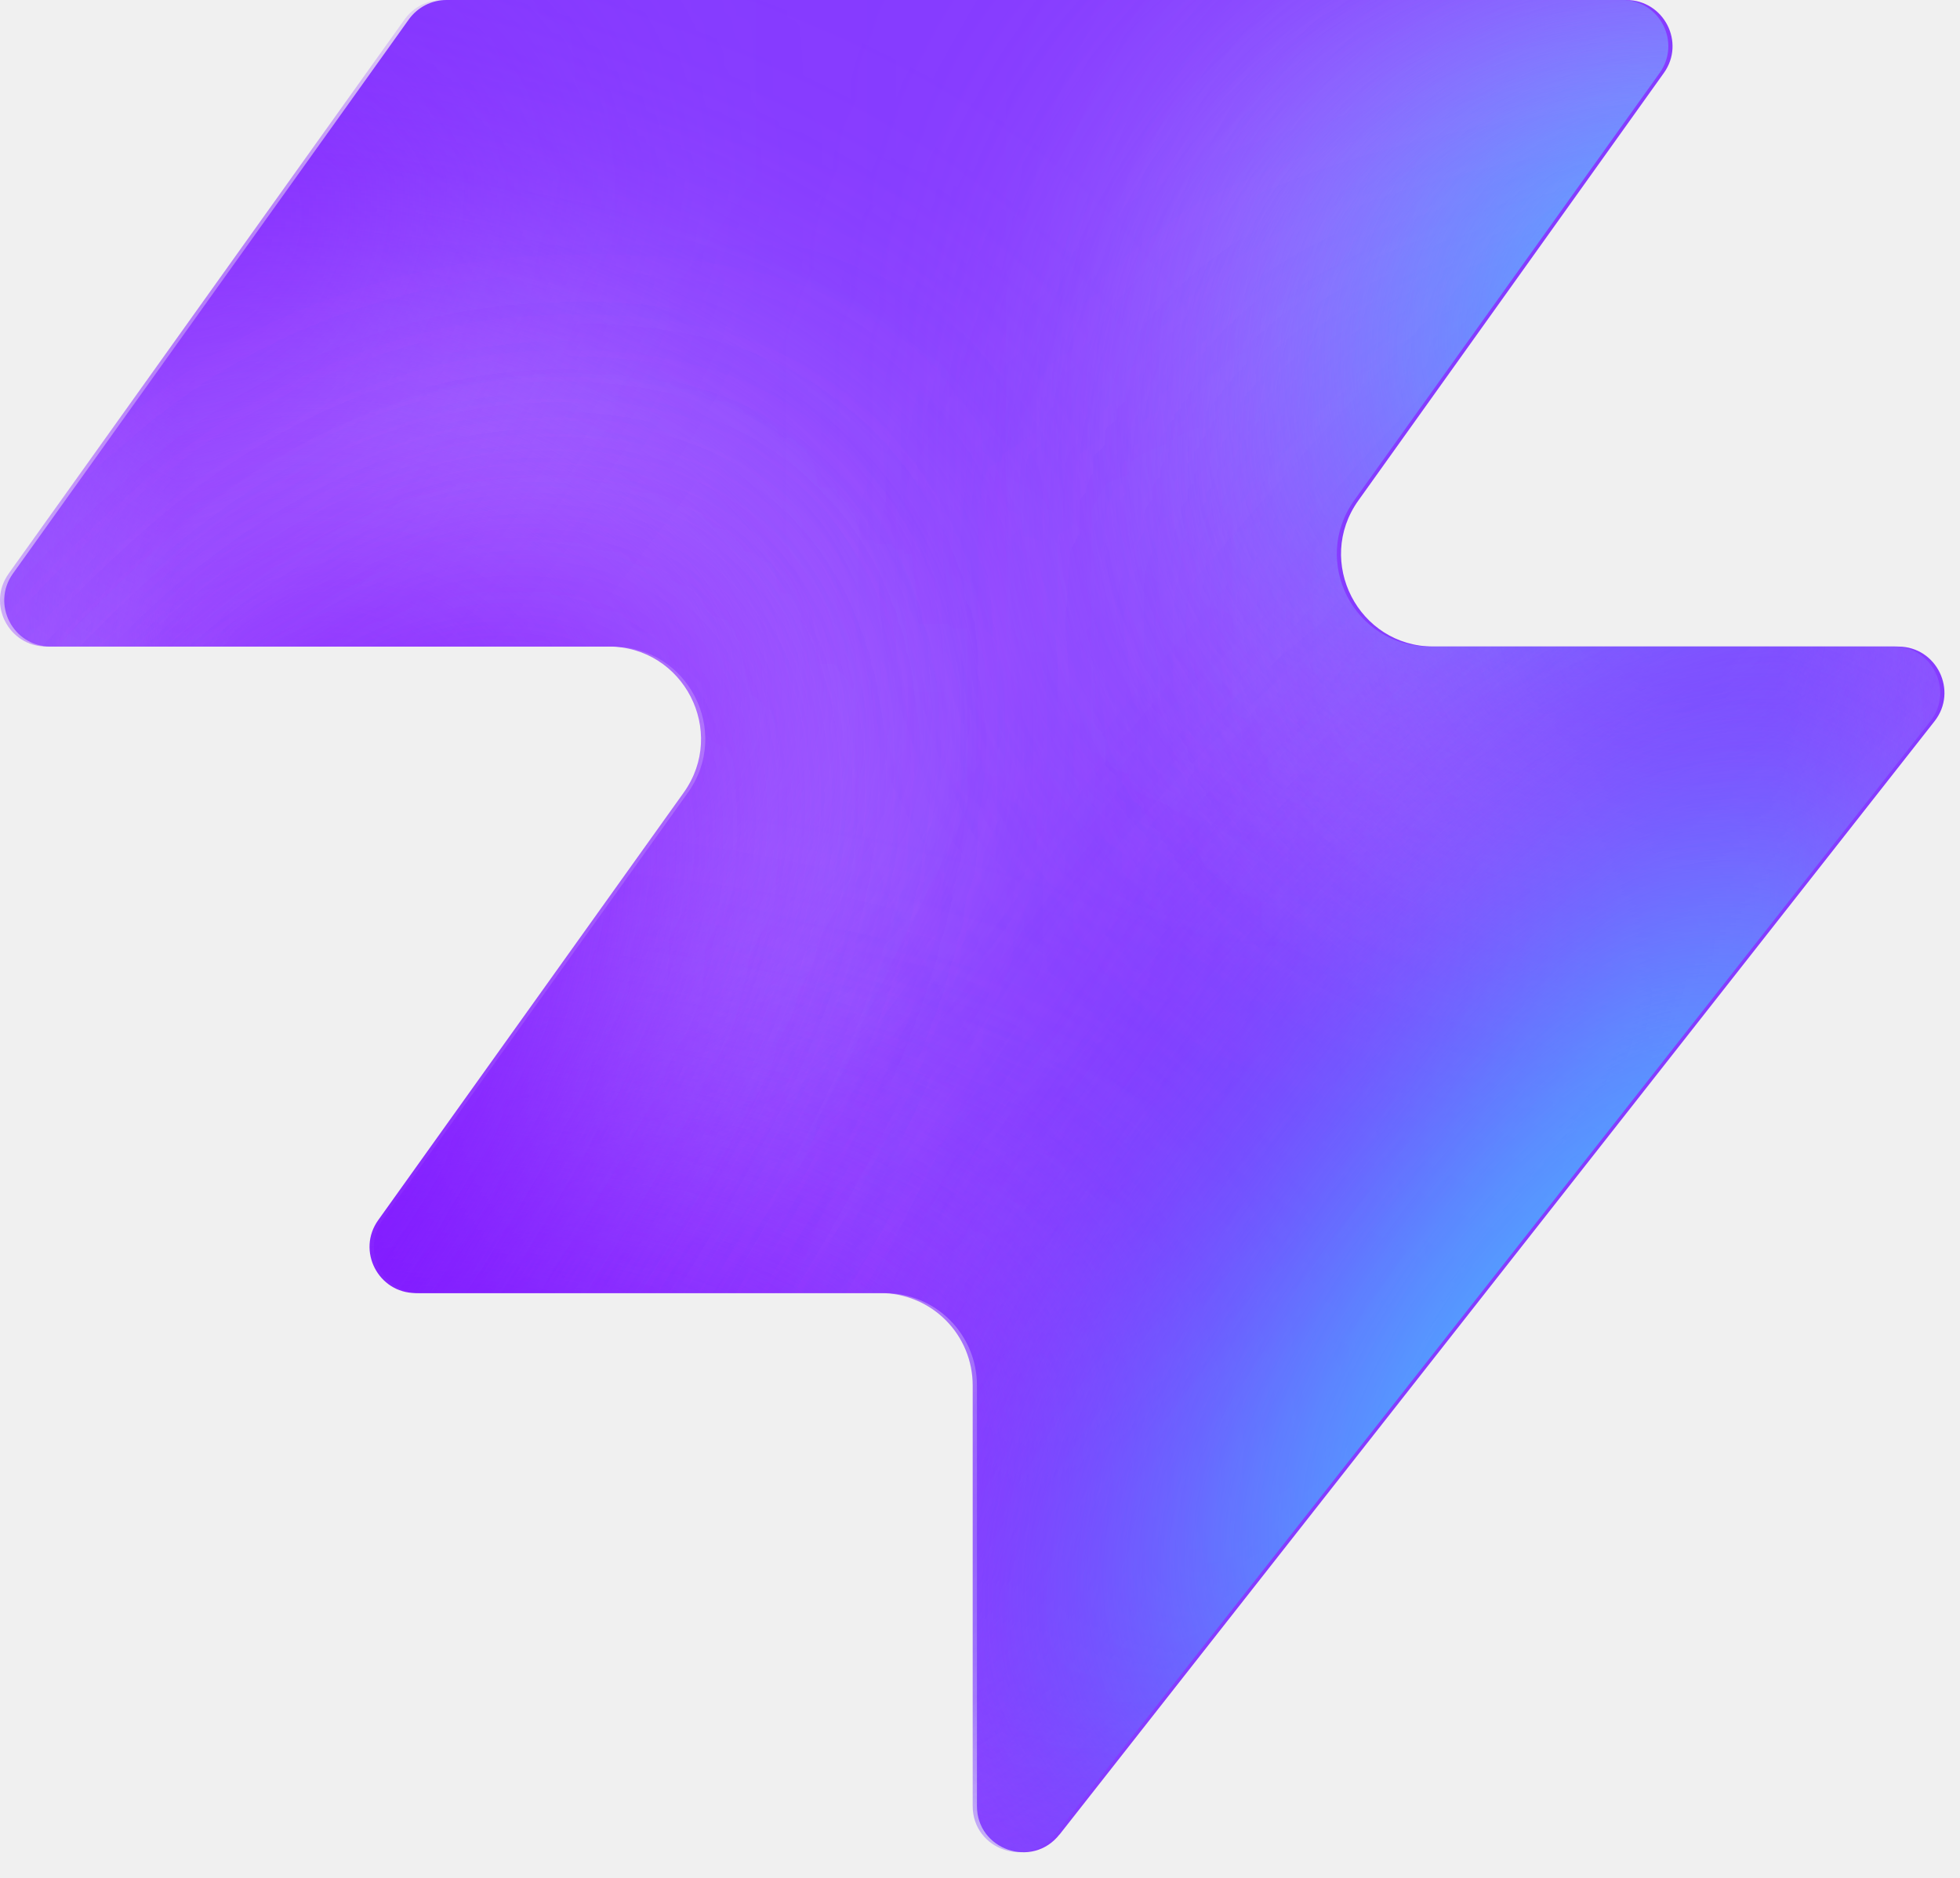
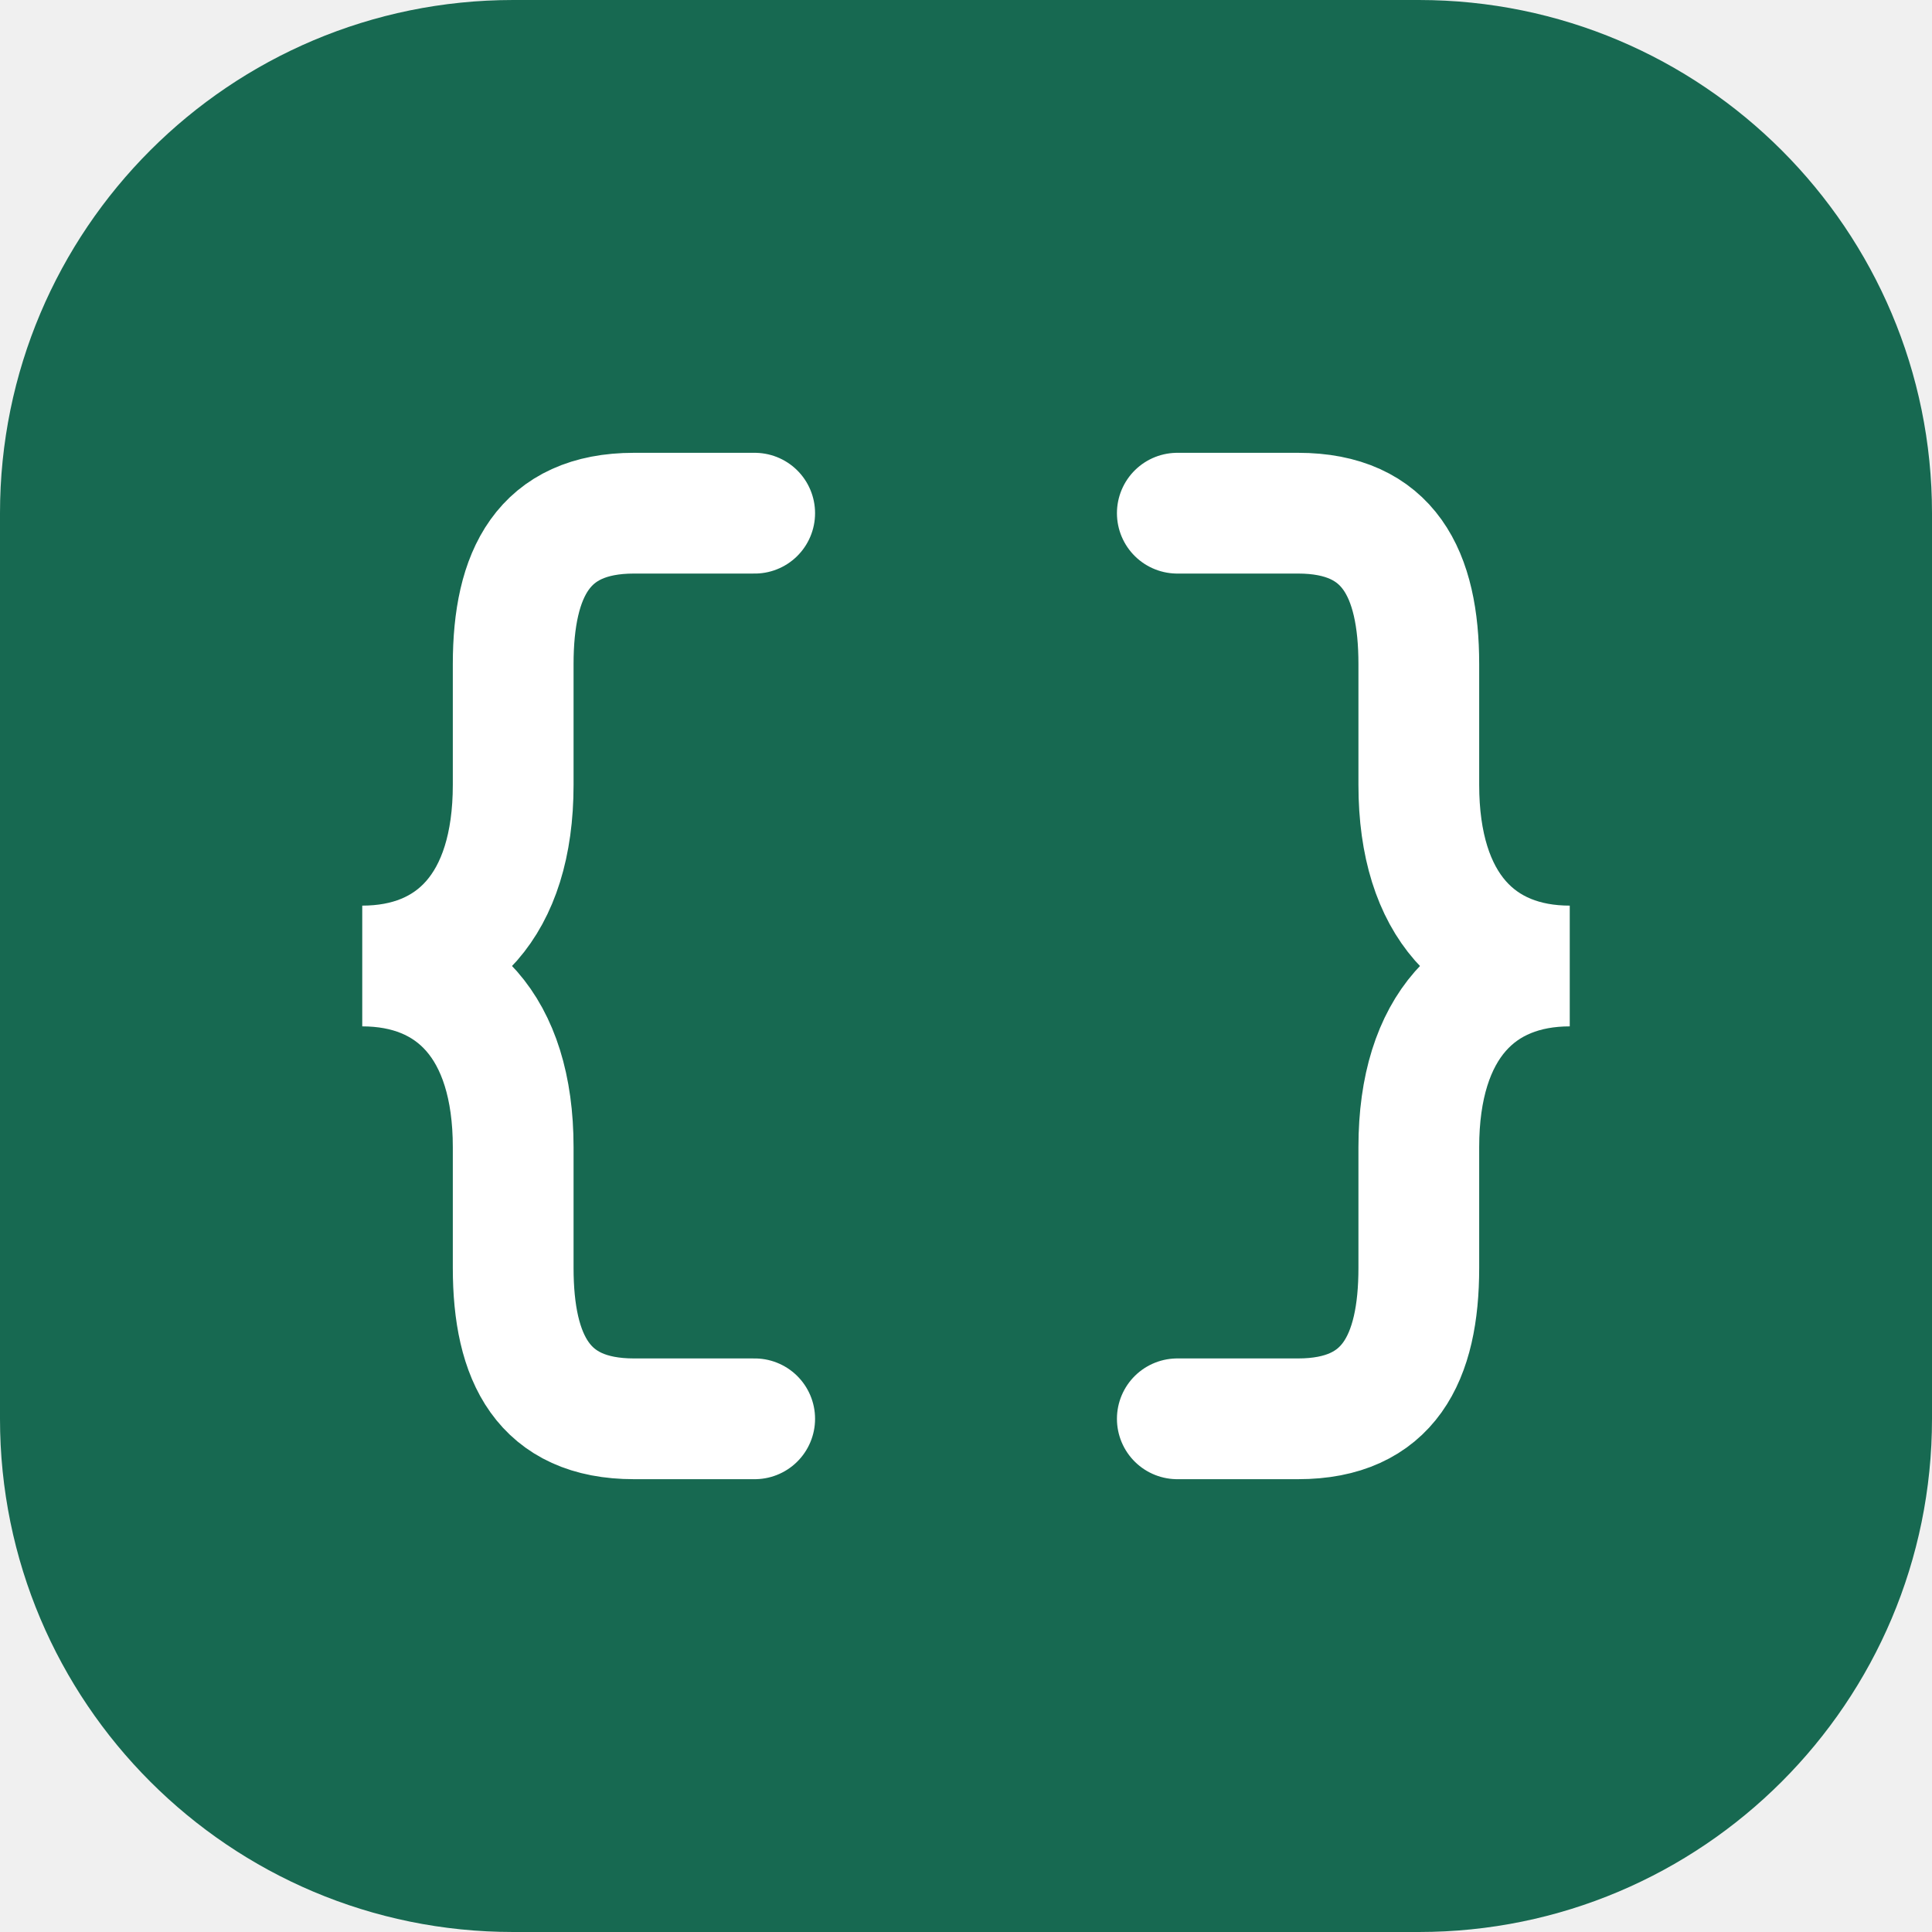
- <svg xmlns="http://www.w3.org/2000/svg" width="48" height="46" fill="none" viewBox="0 0 48 46">
-   <path fill="#863bff" d="M25.946 44.938c-.664.845-2.021.375-2.021-.698V33.937a2.26 2.26 0 0 0-2.262-2.262H10.287c-.92 0-1.456-1.04-.92-1.788l7.48-10.471c1.07-1.497 0-3.578-1.842-3.578H1.237c-.92 0-1.456-1.04-.92-1.788L10.013.474c.214-.297.556-.474.92-.474h28.894c.92 0 1.456 1.04.92 1.788l-7.48 10.471c-1.07 1.498 0 3.579 1.842 3.579h11.377c.943 0 1.473 1.088.89 1.83L25.947 44.94z" style="fill:#863bff;fill:color(display-p3 .525 .23 1);fill-opacity:1" />
-   <mask id="a" width="48" height="46" x="0" y="0" maskUnits="userSpaceOnUse" style="mask-type:alpha">
-     <path fill="#000" d="M25.842 44.938c-.664.844-2.021.375-2.021-.698V33.937a2.26 2.26 0 0 0-2.262-2.262H10.183c-.92 0-1.456-1.04-.92-1.788l7.48-10.471c1.07-1.498 0-3.579-1.842-3.579H1.133c-.92 0-1.456-1.04-.92-1.787L9.91.473c.214-.297.556-.474.92-.474h28.894c.92 0 1.456 1.04.92 1.788l-7.48 10.471c-1.07 1.498 0 3.578 1.842 3.578h11.377c.943 0 1.473 1.088.89 1.832L25.843 44.94z" style="fill:#000;fill-opacity:1" />
-   </mask>
-   <g mask="url(#a)">
-     <g filter="url(#b)">
-       <ellipse cx="5.508" cy="14.704" fill="#ede6ff" rx="5.508" ry="14.704" style="fill:#ede6ff;fill:color(display-p3 .927 .903 1);fill-opacity:1" transform="matrix(.00324 1 1 -.00324 -4.47 31.516)" />
-     </g>
-     <g filter="url(#c)">
-       <ellipse cx="10.399" cy="29.851" fill="#ede6ff" rx="10.399" ry="29.851" style="fill:#ede6ff;fill:color(display-p3 .927 .903 1);fill-opacity:1" transform="matrix(.00324 1 1 -.00324 -39.328 7.883)" />
-     </g>
-     <g filter="url(#d)">
-       <ellipse cx="5.508" cy="30.487" fill="#7e14ff" rx="5.508" ry="30.487" style="fill:#7e14ff;fill:color(display-p3 .492 .077 1);fill-opacity:1" transform="rotate(89.814 -25.913 -14.639)scale(1 -1)" />
-     </g>
-     <g filter="url(#e)">
-       <ellipse cx="5.508" cy="30.599" fill="#7e14ff" rx="5.508" ry="30.599" style="fill:#7e14ff;fill:color(display-p3 .492 .077 1);fill-opacity:1" transform="rotate(89.814 -32.644 -3.334)scale(1 -1)" />
-     </g>
-     <g filter="url(#f)">
-       <ellipse cx="5.508" cy="30.599" fill="#7e14ff" rx="5.508" ry="30.599" style="fill:#7e14ff;fill:color(display-p3 .492 .077 1);fill-opacity:1" transform="matrix(.00324 1 1 -.00324 -34.34 30.47)" />
-     </g>
-     <g filter="url(#g)">
-       <ellipse cx="14.072" cy="22.078" fill="#ede6ff" rx="14.072" ry="22.078" style="fill:#ede6ff;fill:color(display-p3 .927 .903 1);fill-opacity:1" transform="rotate(93.35 24.506 48.493)scale(-1 1)" />
-     </g>
-     <g filter="url(#h)">
-       <ellipse cx="3.47" cy="21.501" fill="#7e14ff" rx="3.47" ry="21.501" style="fill:#7e14ff;fill:color(display-p3 .492 .077 1);fill-opacity:1" transform="rotate(89.009 28.708 47.59)scale(-1 1)" />
-     </g>
-     <g filter="url(#i)">
-       <ellipse cx="3.47" cy="21.501" fill="#7e14ff" rx="3.47" ry="21.501" style="fill:#7e14ff;fill:color(display-p3 .492 .077 1);fill-opacity:1" transform="rotate(89.009 28.708 47.59)scale(-1 1)" />
-     </g>
-     <g filter="url(#j)">
-       <ellipse cx=".387" cy="8.972" fill="#7e14ff" rx="4.407" ry="29.108" style="fill:#7e14ff;fill:color(display-p3 .492 .077 1);fill-opacity:1" transform="rotate(39.51 .387 8.972)" />
-     </g>
-     <g filter="url(#k)">
-       <ellipse cx="47.523" cy="-6.092" fill="#7e14ff" rx="4.407" ry="29.108" style="fill:#7e14ff;fill:color(display-p3 .492 .077 1);fill-opacity:1" transform="rotate(37.892 47.523 -6.092)" />
-     </g>
-     <g filter="url(#l)">
-       <ellipse cx="41.412" cy="6.333" fill="#47bfff" rx="5.971" ry="9.665" style="fill:#47bfff;fill:color(display-p3 .28 .748 1);fill-opacity:1" transform="rotate(37.892 41.412 6.333)" />
-     </g>
-     <g filter="url(#m)">
-       <ellipse cx="-1.879" cy="38.332" fill="#7e14ff" rx="4.407" ry="29.108" style="fill:#7e14ff;fill:color(display-p3 .492 .077 1);fill-opacity:1" transform="rotate(37.892 -1.88 38.332)" />
-     </g>
-     <g filter="url(#n)">
-       <ellipse cx="-1.879" cy="38.332" fill="#7e14ff" rx="4.407" ry="29.108" style="fill:#7e14ff;fill:color(display-p3 .492 .077 1);fill-opacity:1" transform="rotate(37.892 -1.88 38.332)" />
-     </g>
-     <g filter="url(#o)">
-       <ellipse cx="35.651" cy="29.907" fill="#7e14ff" rx="4.407" ry="29.108" style="fill:#7e14ff;fill:color(display-p3 .492 .077 1);fill-opacity:1" transform="rotate(37.892 35.651 29.907)" />
-     </g>
-     <g filter="url(#p)">
-       <ellipse cx="38.418" cy="32.4" fill="#47bfff" rx="5.971" ry="15.297" style="fill:#47bfff;fill:color(display-p3 .28 .748 1);fill-opacity:1" transform="rotate(37.892 38.418 32.4)" />
-     </g>
-   </g>
-   <defs>
-     <filter id="b" width="60.045" height="41.654" x="-19.77" y="16.149" color-interpolation-filters="sRGB" filterUnits="userSpaceOnUse">
-       <feFlood flood-opacity="0" result="BackgroundImageFix" />
-       <feBlend in="SourceGraphic" in2="BackgroundImageFix" result="shape" />
-       <feGaussianBlur result="effect1_foregroundBlur_2002_17158" stdDeviation="7.659" />
-     </filter>
-     <filter id="c" width="90.34" height="51.437" x="-54.613" y="-7.533" color-interpolation-filters="sRGB" filterUnits="userSpaceOnUse">
-       <feFlood flood-opacity="0" result="BackgroundImageFix" />
-       <feBlend in="SourceGraphic" in2="BackgroundImageFix" result="shape" />
-       <feGaussianBlur result="effect1_foregroundBlur_2002_17158" stdDeviation="7.659" />
-     </filter>
-     <filter id="d" width="79.355" height="29.4" x="-49.64" y="2.03" color-interpolation-filters="sRGB" filterUnits="userSpaceOnUse">
-       <feFlood flood-opacity="0" result="BackgroundImageFix" />
-       <feBlend in="SourceGraphic" in2="BackgroundImageFix" result="shape" />
-       <feGaussianBlur result="effect1_foregroundBlur_2002_17158" stdDeviation="4.596" />
-     </filter>
-     <filter id="e" width="79.579" height="29.4" x="-45.045" y="20.029" color-interpolation-filters="sRGB" filterUnits="userSpaceOnUse">
-       <feFlood flood-opacity="0" result="BackgroundImageFix" />
-       <feBlend in="SourceGraphic" in2="BackgroundImageFix" result="shape" />
-       <feGaussianBlur result="effect1_foregroundBlur_2002_17158" stdDeviation="4.596" />
-     </filter>
-     <filter id="f" width="79.579" height="29.4" x="-43.513" y="21.178" color-interpolation-filters="sRGB" filterUnits="userSpaceOnUse">
-       <feFlood flood-opacity="0" result="BackgroundImageFix" />
-       <feBlend in="SourceGraphic" in2="BackgroundImageFix" result="shape" />
-       <feGaussianBlur result="effect1_foregroundBlur_2002_17158" stdDeviation="4.596" />
-     </filter>
-     <filter id="g" width="74.749" height="58.852" x="15.756" y="-17.901" color-interpolation-filters="sRGB" filterUnits="userSpaceOnUse">
-       <feFlood flood-opacity="0" result="BackgroundImageFix" />
-       <feBlend in="SourceGraphic" in2="BackgroundImageFix" result="shape" />
-       <feGaussianBlur result="effect1_foregroundBlur_2002_17158" stdDeviation="7.659" />
-     </filter>
-     <filter id="h" width="61.377" height="25.362" x="23.548" y="2.284" color-interpolation-filters="sRGB" filterUnits="userSpaceOnUse">
-       <feFlood flood-opacity="0" result="BackgroundImageFix" />
-       <feBlend in="SourceGraphic" in2="BackgroundImageFix" result="shape" />
-       <feGaussianBlur result="effect1_foregroundBlur_2002_17158" stdDeviation="4.596" />
-     </filter>
-     <filter id="i" width="61.377" height="25.362" x="23.548" y="2.284" color-interpolation-filters="sRGB" filterUnits="userSpaceOnUse">
-       <feFlood flood-opacity="0" result="BackgroundImageFix" />
-       <feBlend in="SourceGraphic" in2="BackgroundImageFix" result="shape" />
-       <feGaussianBlur result="effect1_foregroundBlur_2002_17158" stdDeviation="4.596" />
-     </filter>
-     <filter id="j" width="56.045" height="63.649" x="-27.636" y="-22.853" color-interpolation-filters="sRGB" filterUnits="userSpaceOnUse">
-       <feFlood flood-opacity="0" result="BackgroundImageFix" />
-       <feBlend in="SourceGraphic" in2="BackgroundImageFix" result="shape" />
-       <feGaussianBlur result="effect1_foregroundBlur_2002_17158" stdDeviation="4.596" />
-     </filter>
-     <filter id="k" width="54.814" height="64.646" x="20.116" y="-38.415" color-interpolation-filters="sRGB" filterUnits="userSpaceOnUse">
-       <feFlood flood-opacity="0" result="BackgroundImageFix" />
-       <feBlend in="SourceGraphic" in2="BackgroundImageFix" result="shape" />
-       <feGaussianBlur result="effect1_foregroundBlur_2002_17158" stdDeviation="4.596" />
-     </filter>
-     <filter id="l" width="33.541" height="35.313" x="24.641" y="-11.323" color-interpolation-filters="sRGB" filterUnits="userSpaceOnUse">
-       <feFlood flood-opacity="0" result="BackgroundImageFix" />
-       <feBlend in="SourceGraphic" in2="BackgroundImageFix" result="shape" />
-       <feGaussianBlur result="effect1_foregroundBlur_2002_17158" stdDeviation="4.596" />
-     </filter>
-     <filter id="m" width="54.814" height="64.646" x="-29.286" y="6.009" color-interpolation-filters="sRGB" filterUnits="userSpaceOnUse">
-       <feFlood flood-opacity="0" result="BackgroundImageFix" />
-       <feBlend in="SourceGraphic" in2="BackgroundImageFix" result="shape" />
-       <feGaussianBlur result="effect1_foregroundBlur_2002_17158" stdDeviation="4.596" />
-     </filter>
-     <filter id="n" width="54.814" height="64.646" x="-29.286" y="6.009" color-interpolation-filters="sRGB" filterUnits="userSpaceOnUse">
-       <feFlood flood-opacity="0" result="BackgroundImageFix" />
-       <feBlend in="SourceGraphic" in2="BackgroundImageFix" result="shape" />
-       <feGaussianBlur result="effect1_foregroundBlur_2002_17158" stdDeviation="4.596" />
-     </filter>
-     <filter id="o" width="54.814" height="64.646" x="8.244" y="-2.416" color-interpolation-filters="sRGB" filterUnits="userSpaceOnUse">
-       <feFlood flood-opacity="0" result="BackgroundImageFix" />
-       <feBlend in="SourceGraphic" in2="BackgroundImageFix" result="shape" />
-       <feGaussianBlur result="effect1_foregroundBlur_2002_17158" stdDeviation="4.596" />
-     </filter>
-     <filter id="p" width="39.409" height="43.623" x="18.713" y="10.588" color-interpolation-filters="sRGB" filterUnits="userSpaceOnUse">
-       <feFlood flood-opacity="0" result="BackgroundImageFix" />
-       <feBlend in="SourceGraphic" in2="BackgroundImageFix" result="shape" />
-       <feGaussianBlur result="effect1_foregroundBlur_2002_17158" stdDeviation="4.596" />
-     </filter>
-   </defs>
+ <svg xmlns="http://www.w3.org/2000/svg" viewBox="0 0 64 64">
+   <rect width="64" height="64" rx="17" fill="#176951" />
+   <path d="M25 17h-4c-3 0-4 2-4 5v4c0 4-2 6-5 6 3 0 5 2 5 6v4c0 3 1 5 4 5h4m14-30h4c3 0 4 2 4 5v4c0 4 2 6 5 6-3 0-5 2-5 6v4c0 3-1 5-4 5h-4" fill="none" stroke="white" stroke-width="4" stroke-linecap="round" />
</svg>
